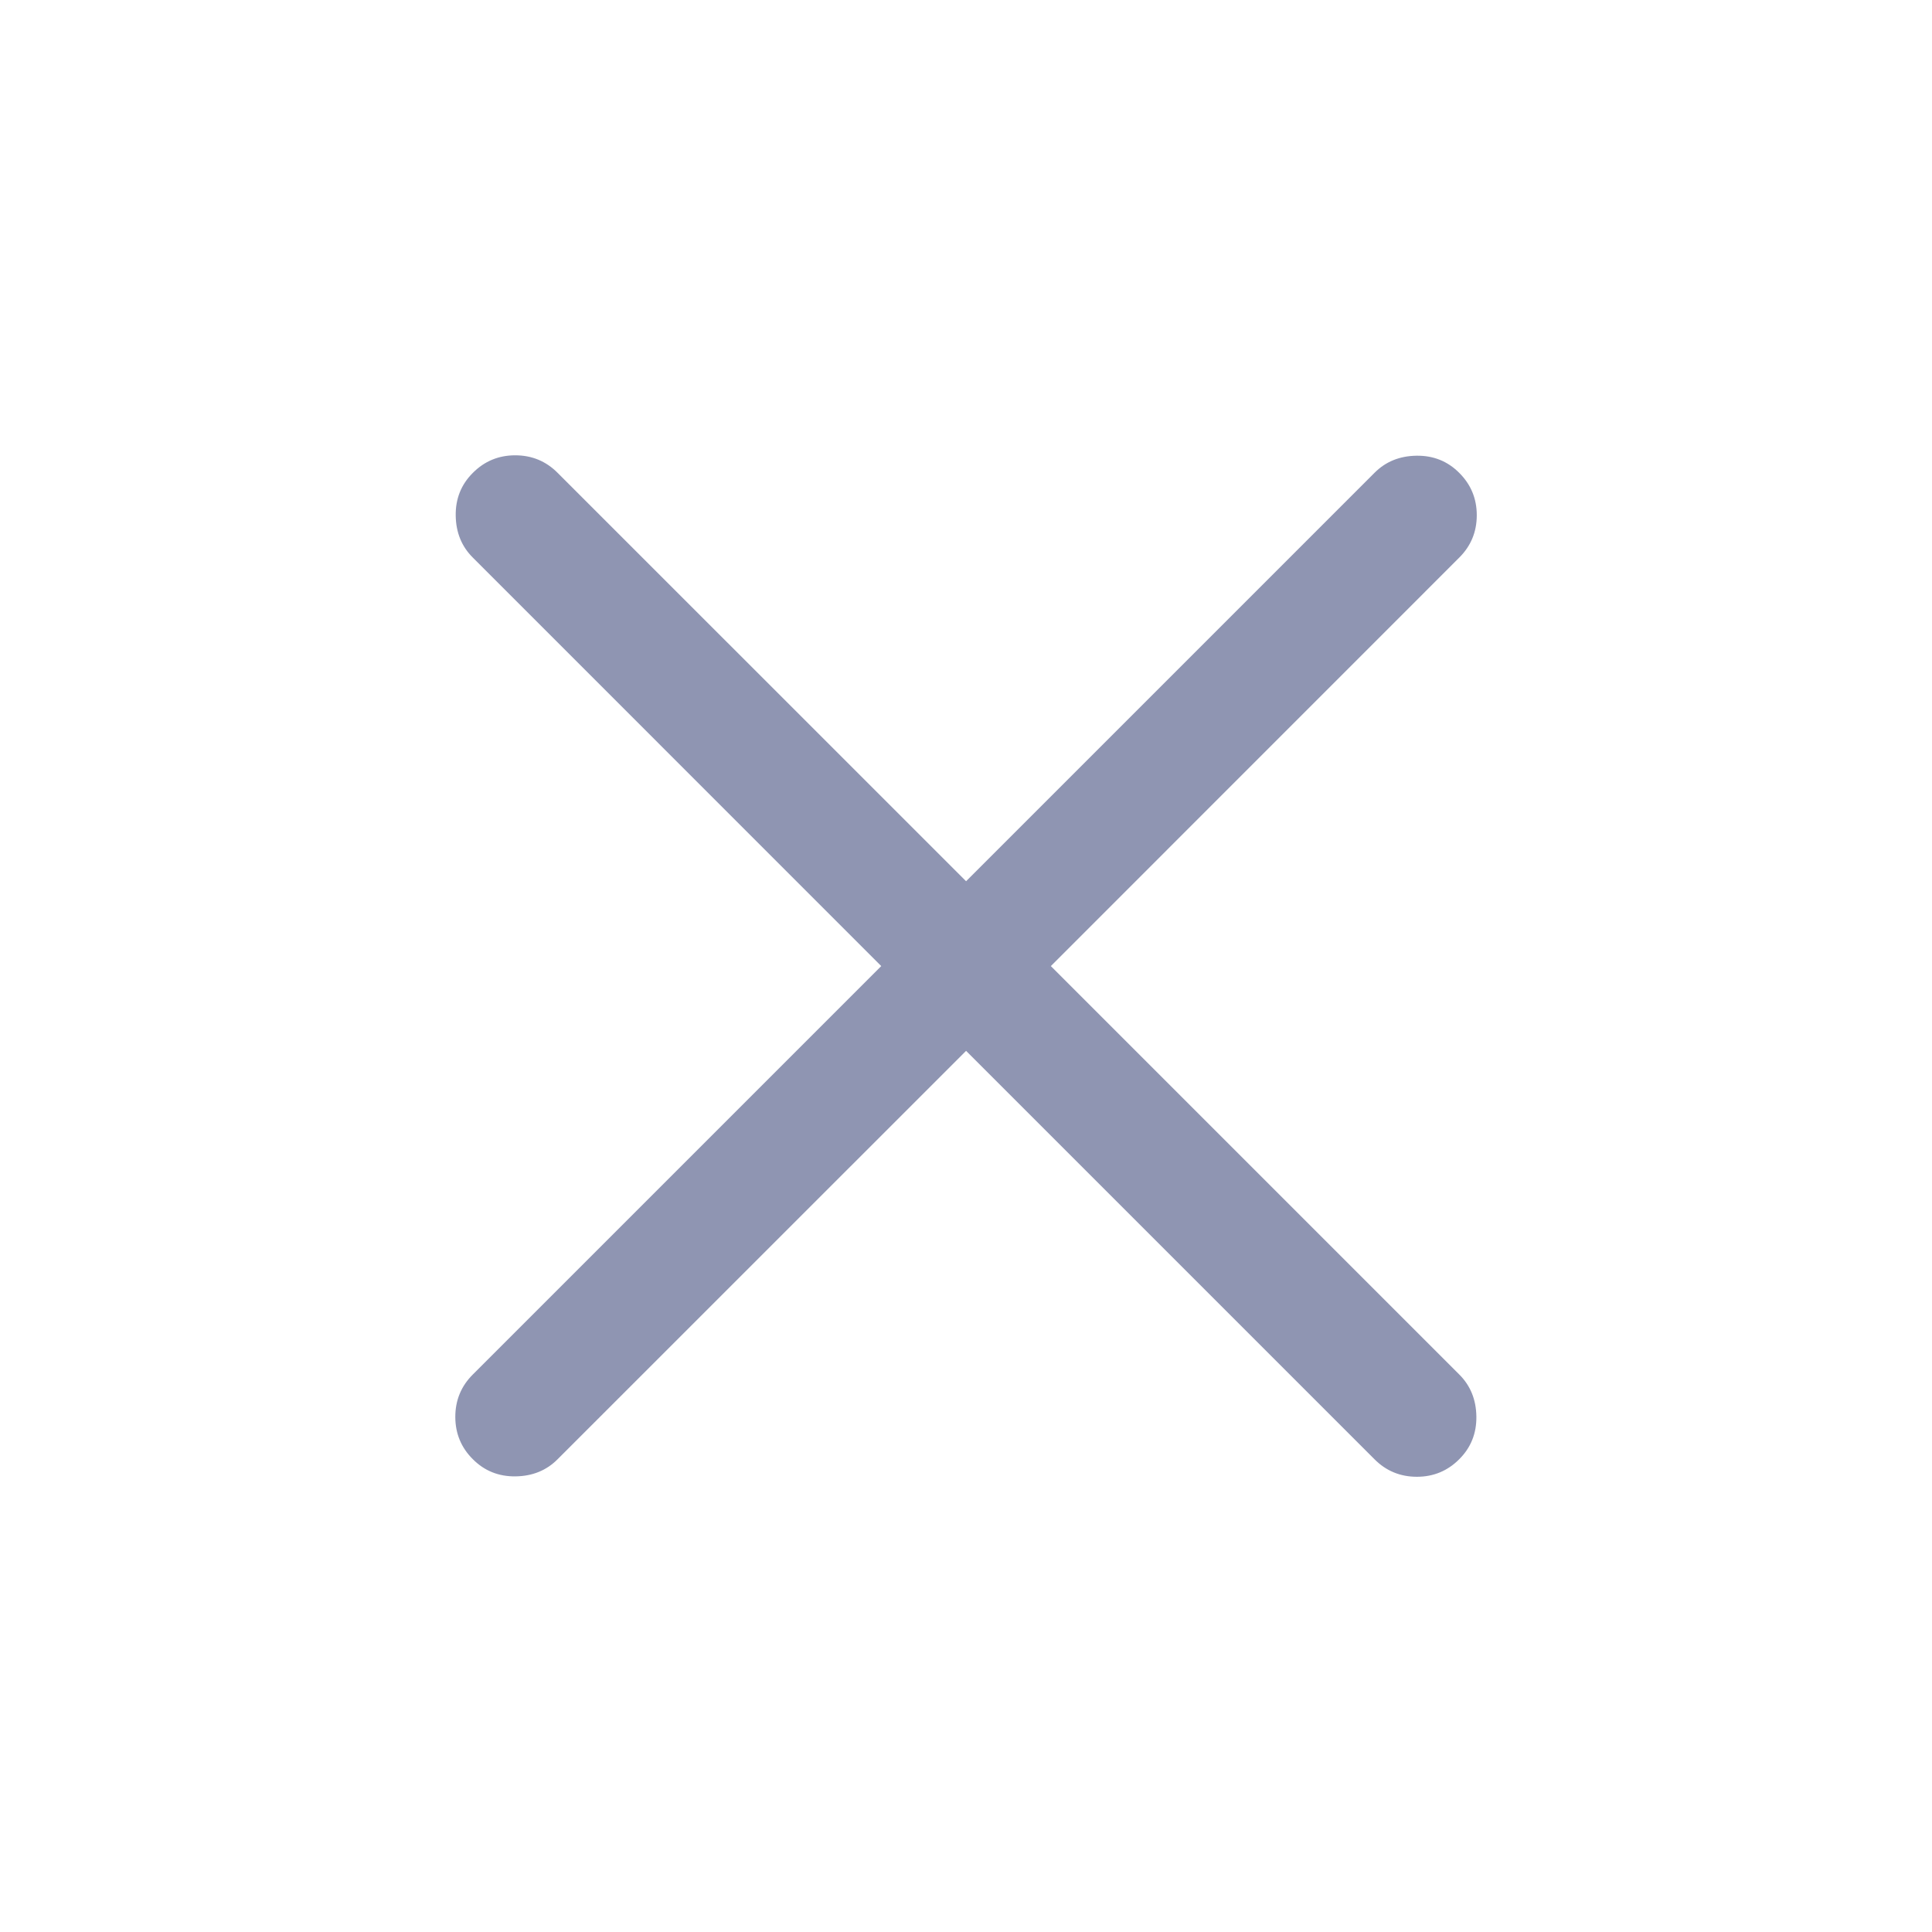
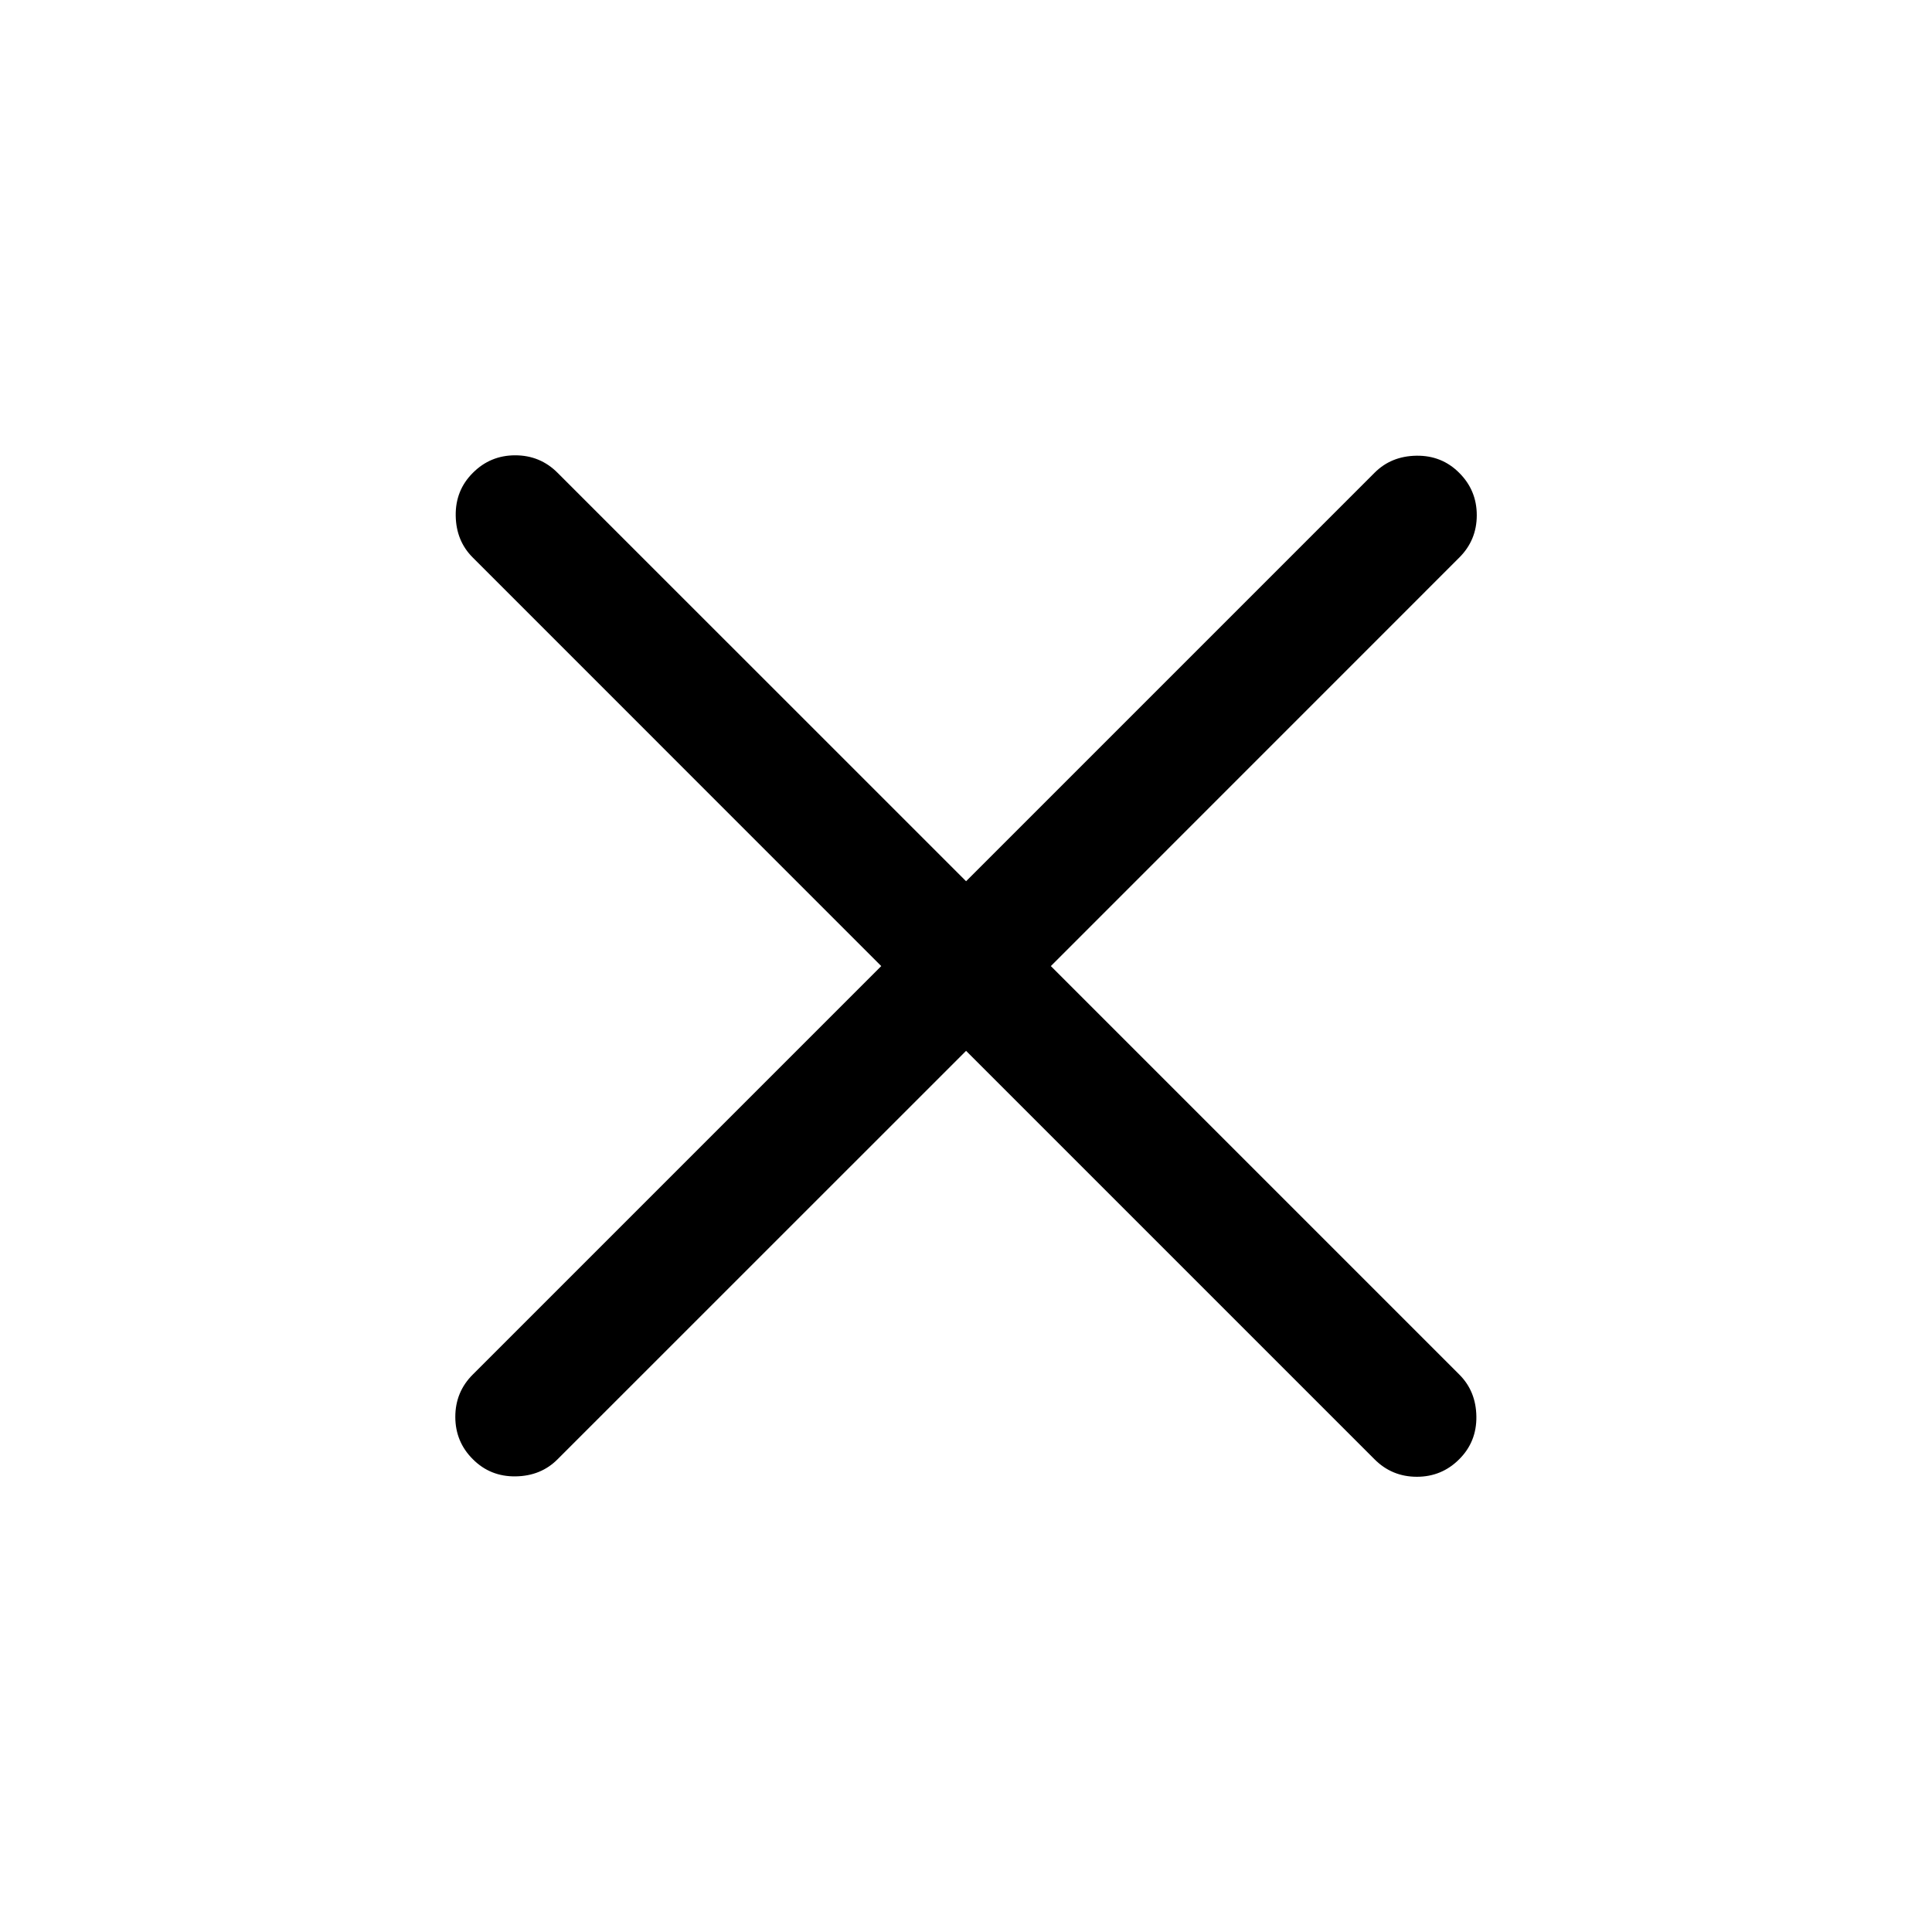
- <svg xmlns="http://www.w3.org/2000/svg" width="24" height="24" viewBox="0 0 24 24" fill="none">
-   <path d="M12.001 13.054L6.927 18.127C6.789 18.266 6.615 18.337 6.405 18.34C6.196 18.343 6.018 18.272 5.874 18.127C5.729 17.983 5.656 17.807 5.656 17.601C5.656 17.394 5.729 17.218 5.874 17.074L10.947 12.001L5.874 6.927C5.735 6.789 5.664 6.615 5.661 6.405C5.658 6.196 5.729 6.018 5.874 5.874C6.018 5.729 6.194 5.656 6.4 5.656C6.607 5.656 6.783 5.729 6.927 5.874L12.001 10.947L17.074 5.874C17.212 5.735 17.386 5.664 17.596 5.661C17.805 5.658 17.983 5.729 18.127 5.874C18.272 6.018 18.345 6.194 18.345 6.4C18.345 6.607 18.272 6.783 18.127 6.927L13.054 12.001L18.127 17.074C18.266 17.212 18.337 17.386 18.34 17.596C18.343 17.805 18.272 17.983 18.127 18.127C17.983 18.272 17.807 18.345 17.601 18.345C17.394 18.345 17.218 18.272 17.074 18.127L12.001 13.054Z" fill="#8F95B2" />
+ <svg xmlns="http://www.w3.org/2000/svg" width="current" height="current" viewBox="0 0 24 24" fill="currentColor">
+   <path d="M12.001 13.054L6.927 18.127C6.789 18.266 6.615 18.337 6.405 18.34C6.196 18.343 6.018 18.272 5.874 18.127C5.729 17.983 5.656 17.807 5.656 17.601C5.656 17.394 5.729 17.218 5.874 17.074L10.947 12.001L5.874 6.927C5.735 6.789 5.664 6.615 5.661 6.405C5.658 6.196 5.729 6.018 5.874 5.874C6.018 5.729 6.194 5.656 6.4 5.656C6.607 5.656 6.783 5.729 6.927 5.874L12.001 10.947L17.074 5.874C17.212 5.735 17.386 5.664 17.596 5.661C17.805 5.658 17.983 5.729 18.127 5.874C18.272 6.018 18.345 6.194 18.345 6.4C18.345 6.607 18.272 6.783 18.127 6.927L13.054 12.001L18.127 17.074C18.266 17.212 18.337 17.386 18.34 17.596C18.343 17.805 18.272 17.983 18.127 18.127C17.983 18.272 17.807 18.345 17.601 18.345C17.394 18.345 17.218 18.272 17.074 18.127L12.001 13.054Z" fill="currentColor" />
</svg>
